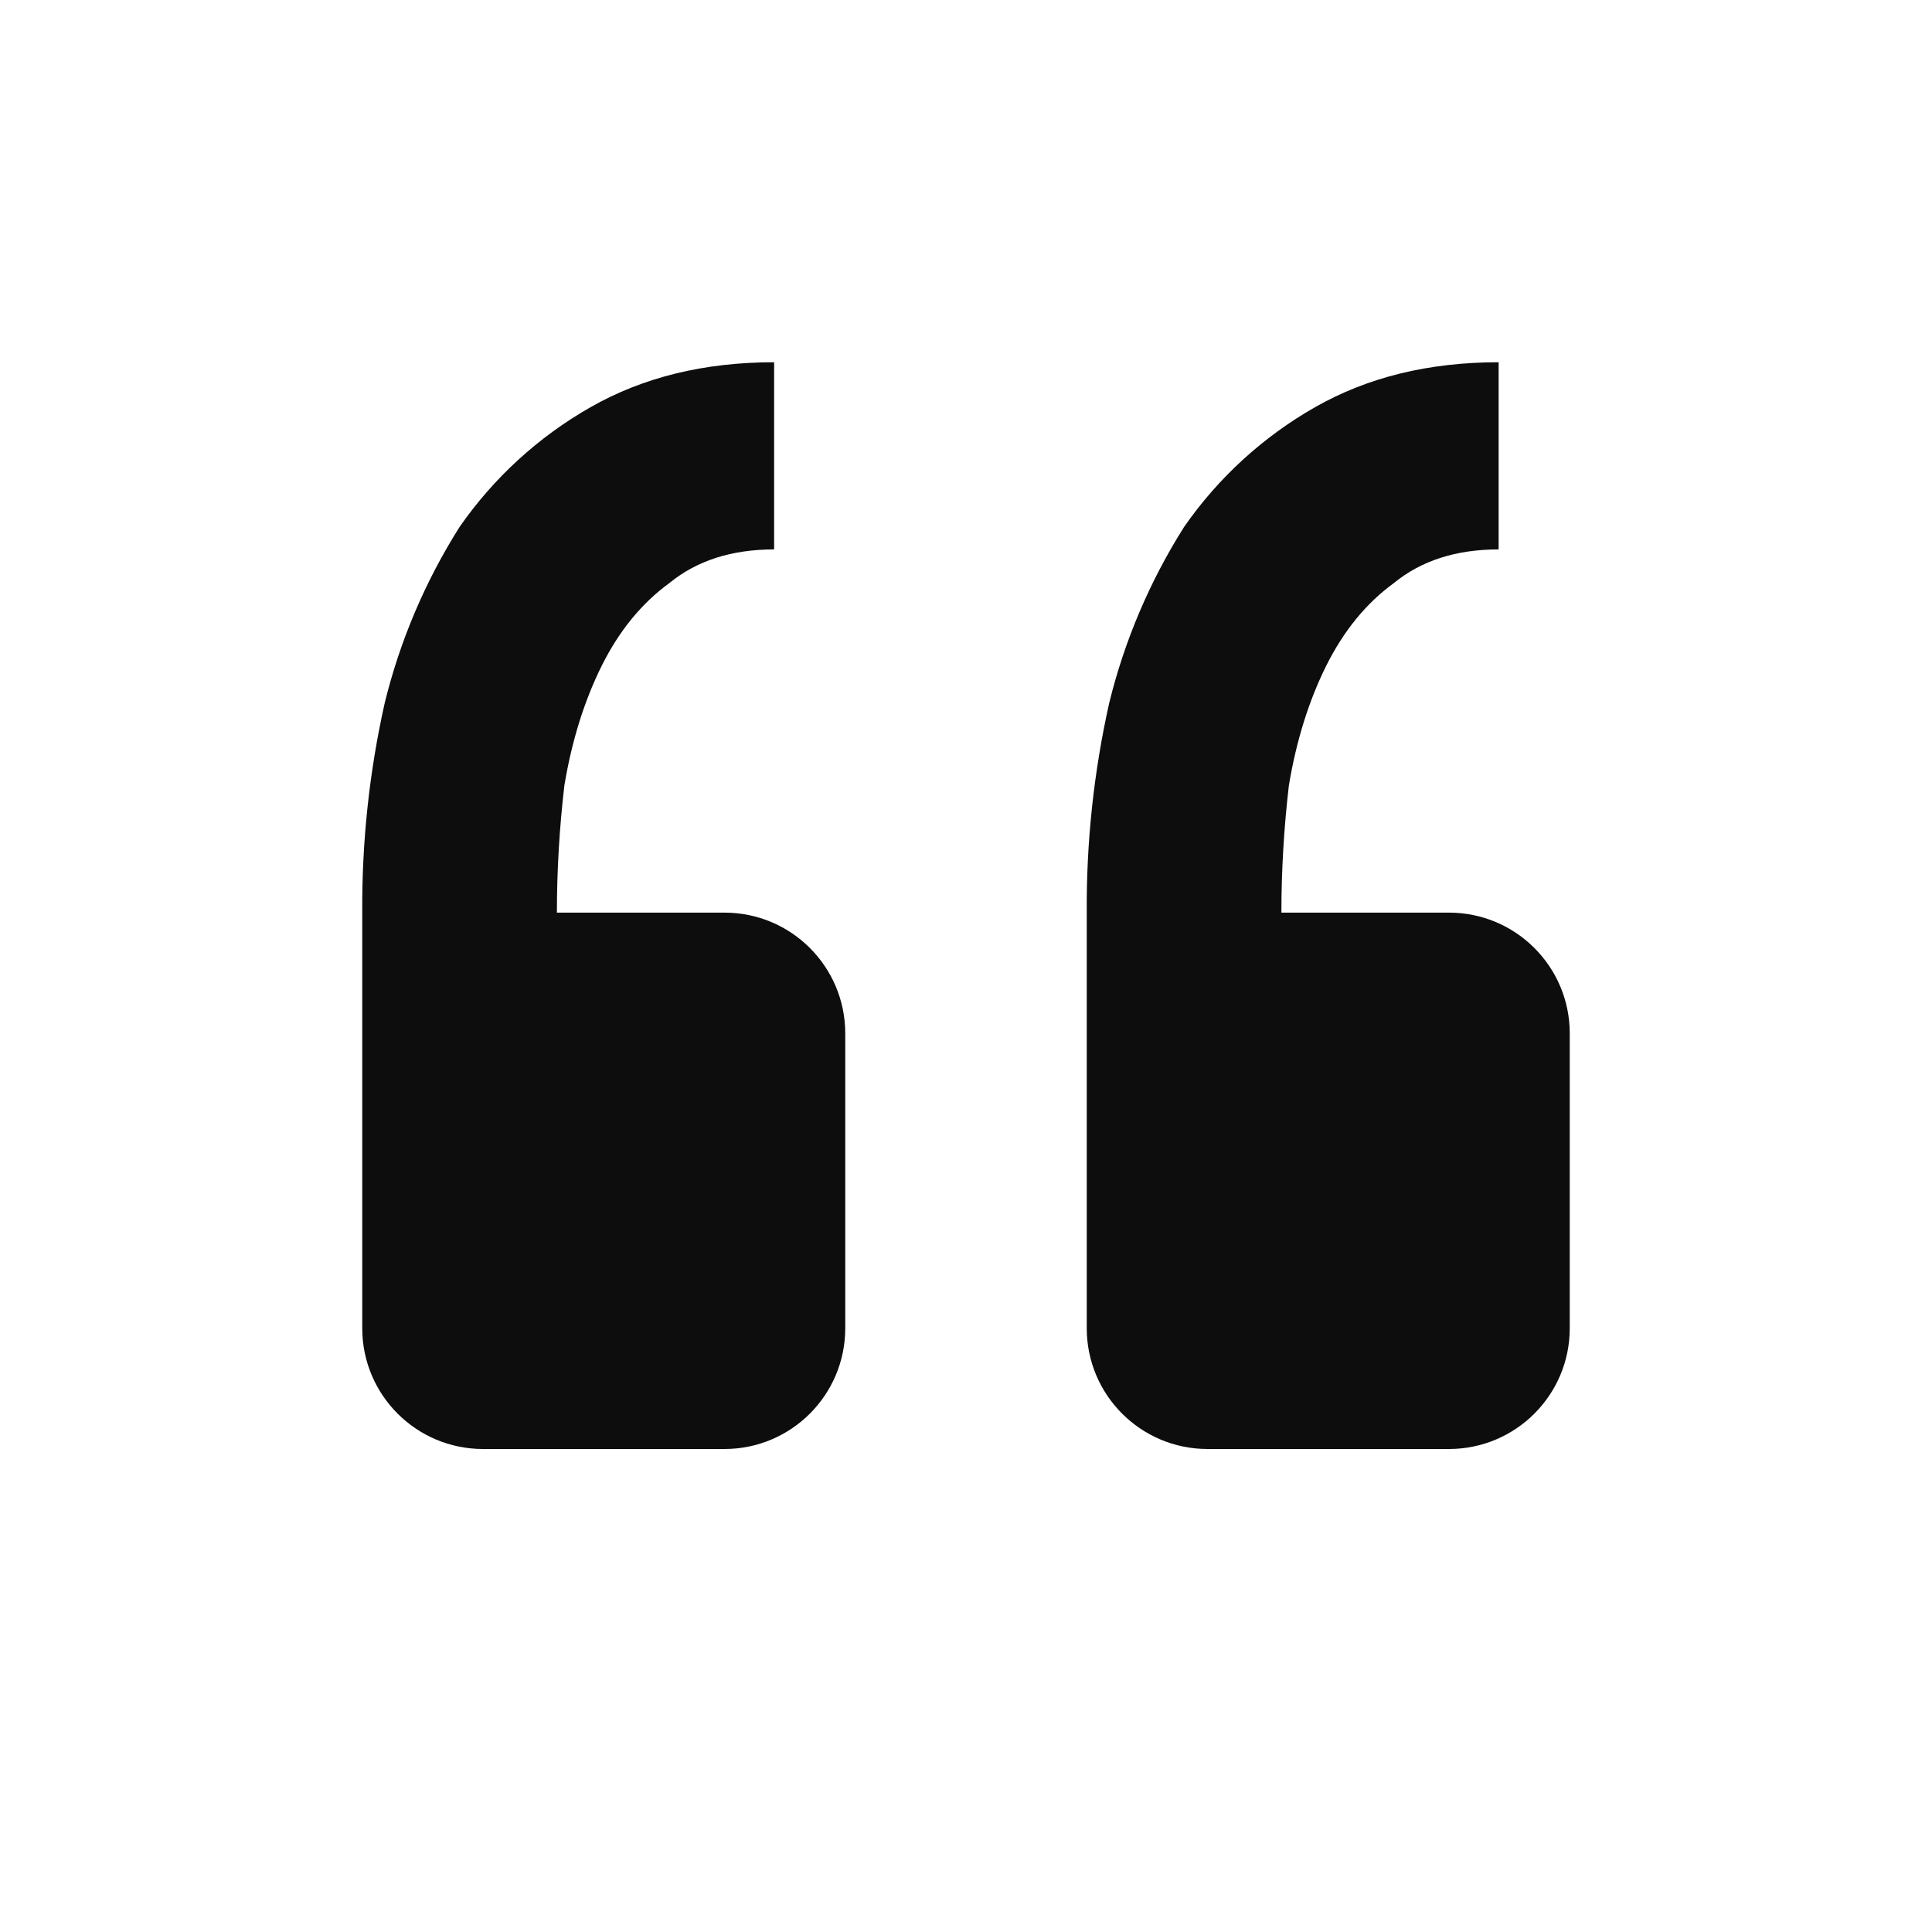
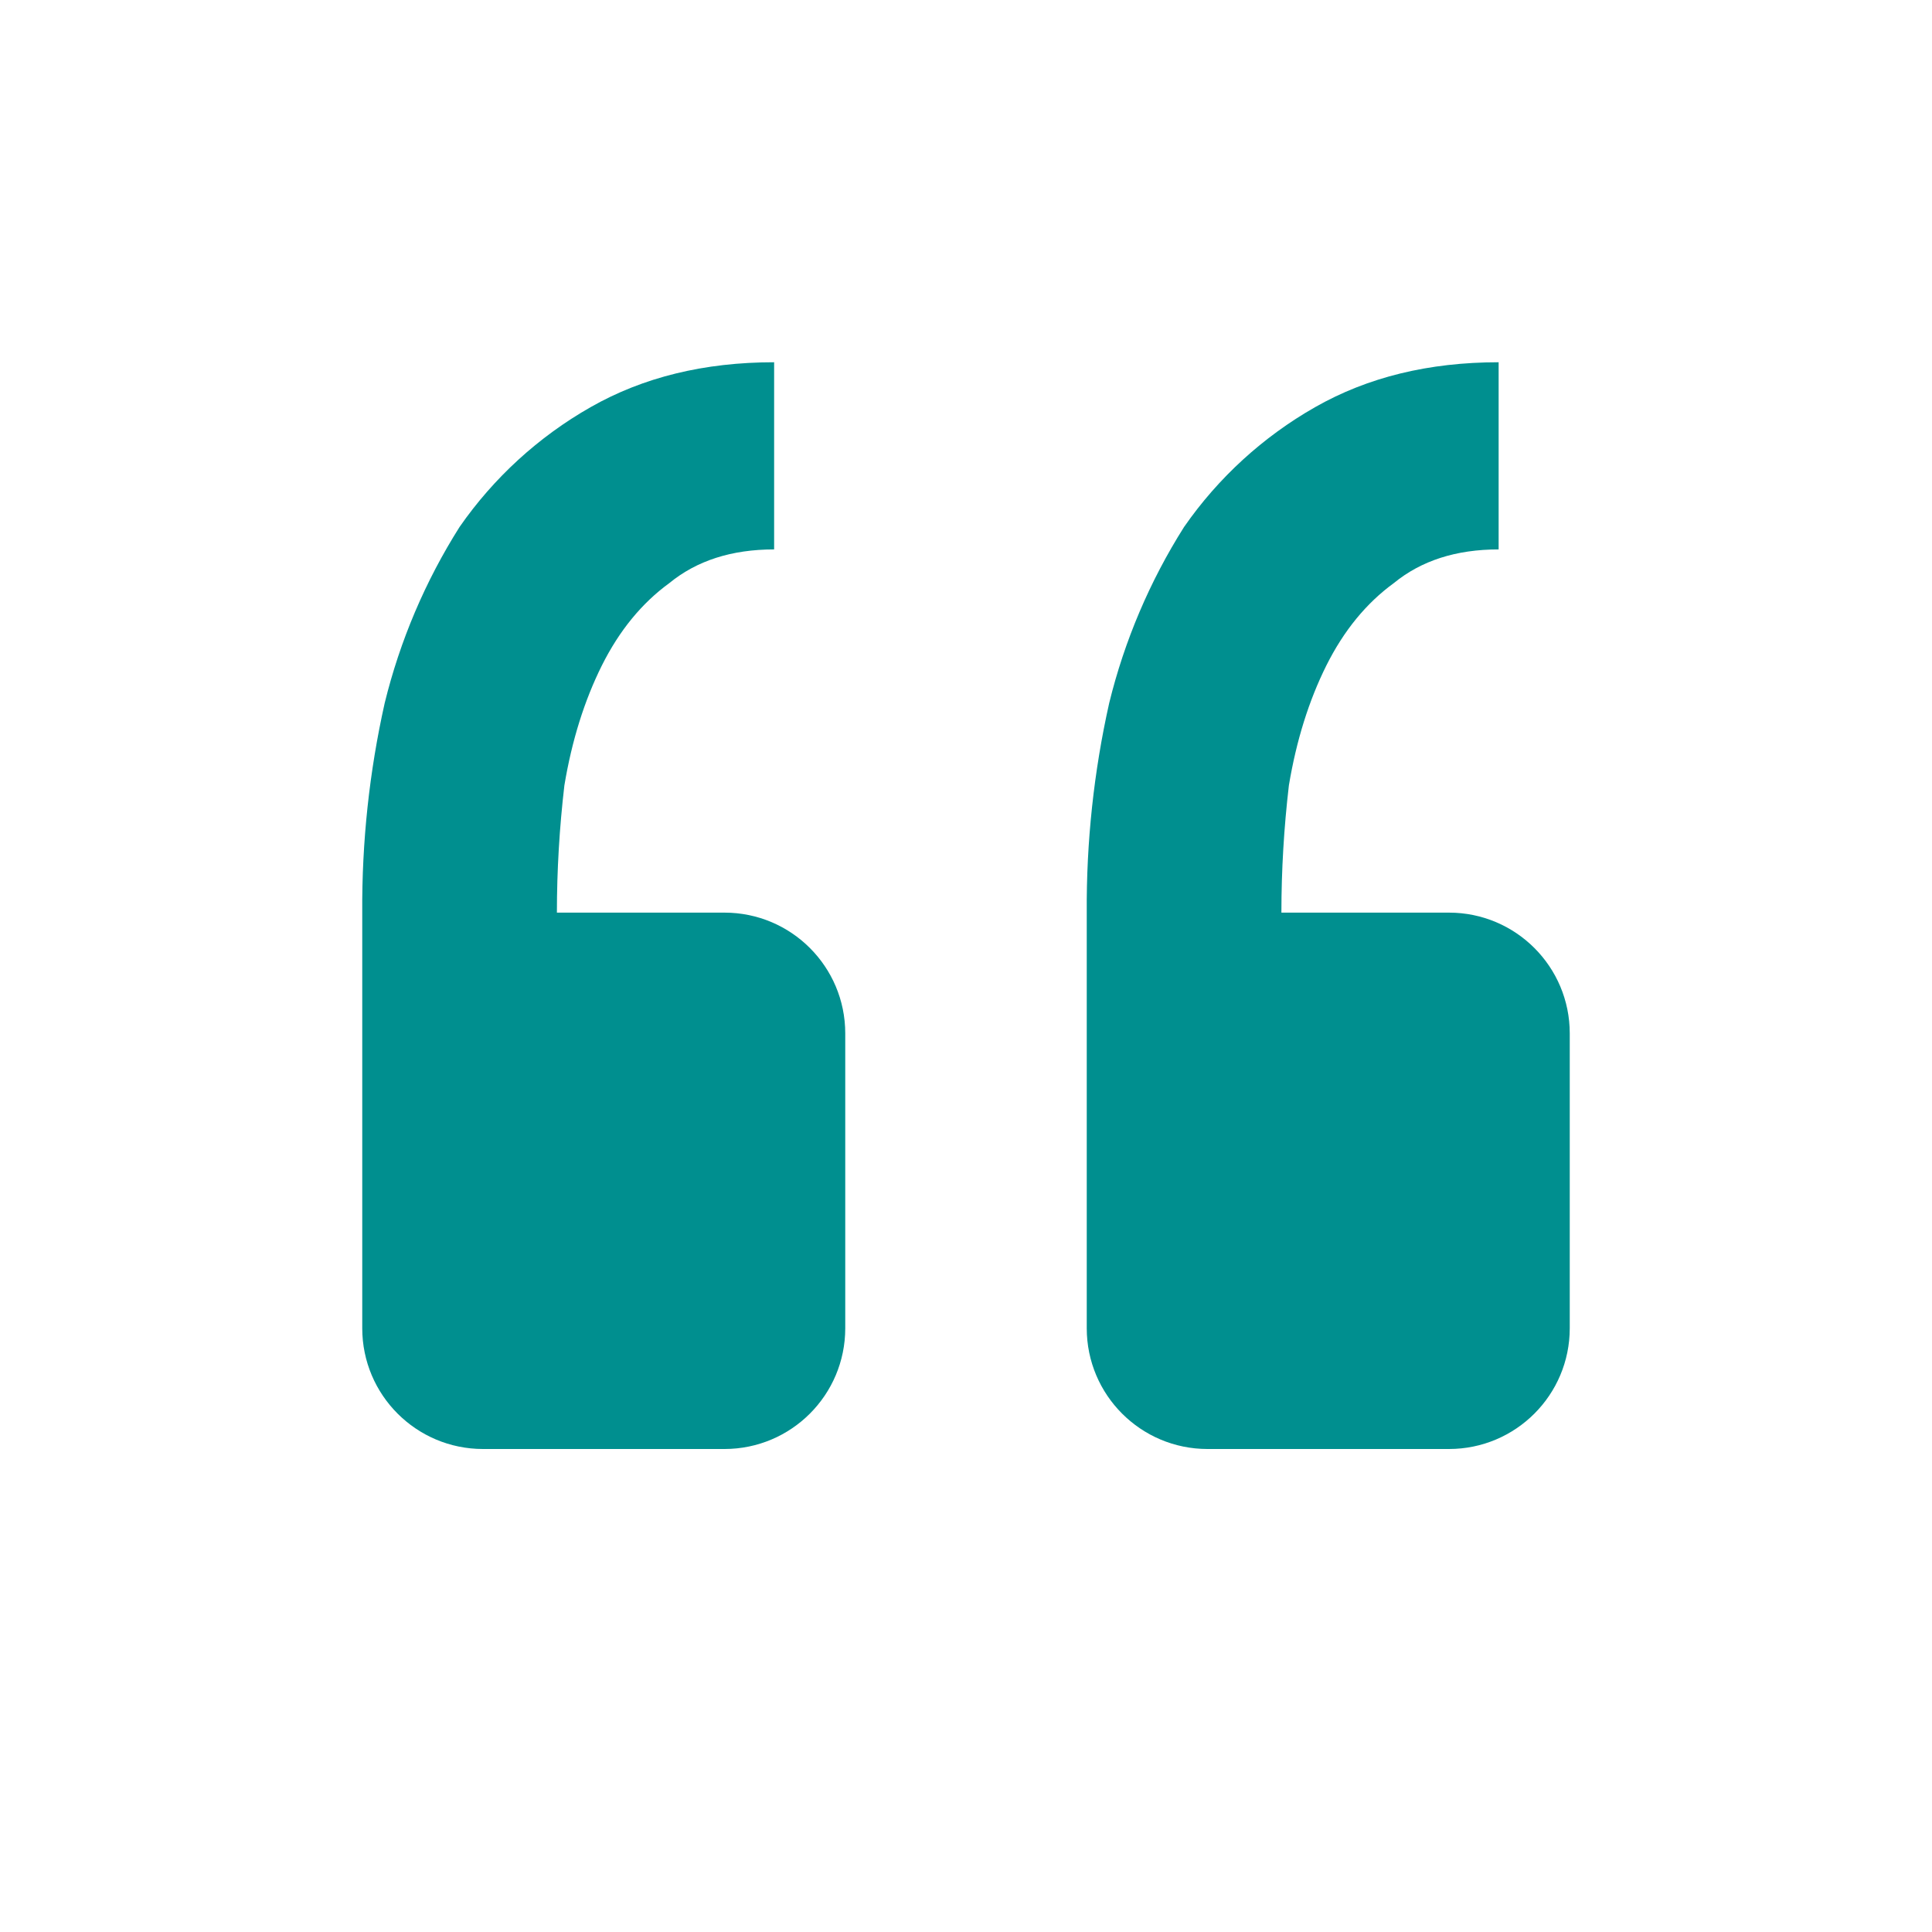
- <svg xmlns="http://www.w3.org/2000/svg" width="3rem" height="3rem" fill="#0d0d0d" viewBox="0 0 16 16">
+ <svg xmlns="http://www.w3.org/2000/svg" width="3rem" height="3rem" fill="#008f8f" viewBox="0 0 16 16">
  <path d="M12 12a1 1 0 0 0 1-1V8.558a1 1 0 0 0-1-1h-1.388c0-.351.021-.703.062-1.054.062-.372.166-.703.31-.992.145-.29.331-.517.559-.683.227-.186.516-.279.868-.279V3c-.579 0-1.085.124-1.52.372a3.322 3.322 0 0 0-1.085.992 4.92 4.92 0 0 0-.62 1.458A7.712 7.712 0 0 0 9 7.558V11a1 1 0 0 0 1 1h2Zm-6 0a1 1 0 0 0 1-1V8.558a1 1 0 0 0-1-1H4.612c0-.351.021-.703.062-1.054.062-.372.166-.703.31-.992.145-.29.331-.517.559-.683.227-.186.516-.279.868-.279V3c-.579 0-1.085.124-1.52.372a3.322 3.322 0 0 0-1.085.992 4.92 4.92 0 0 0-.62 1.458A7.712 7.712 0 0 0 3 7.558V11a1 1 0 0 0 1 1h2Z" />
</svg>
